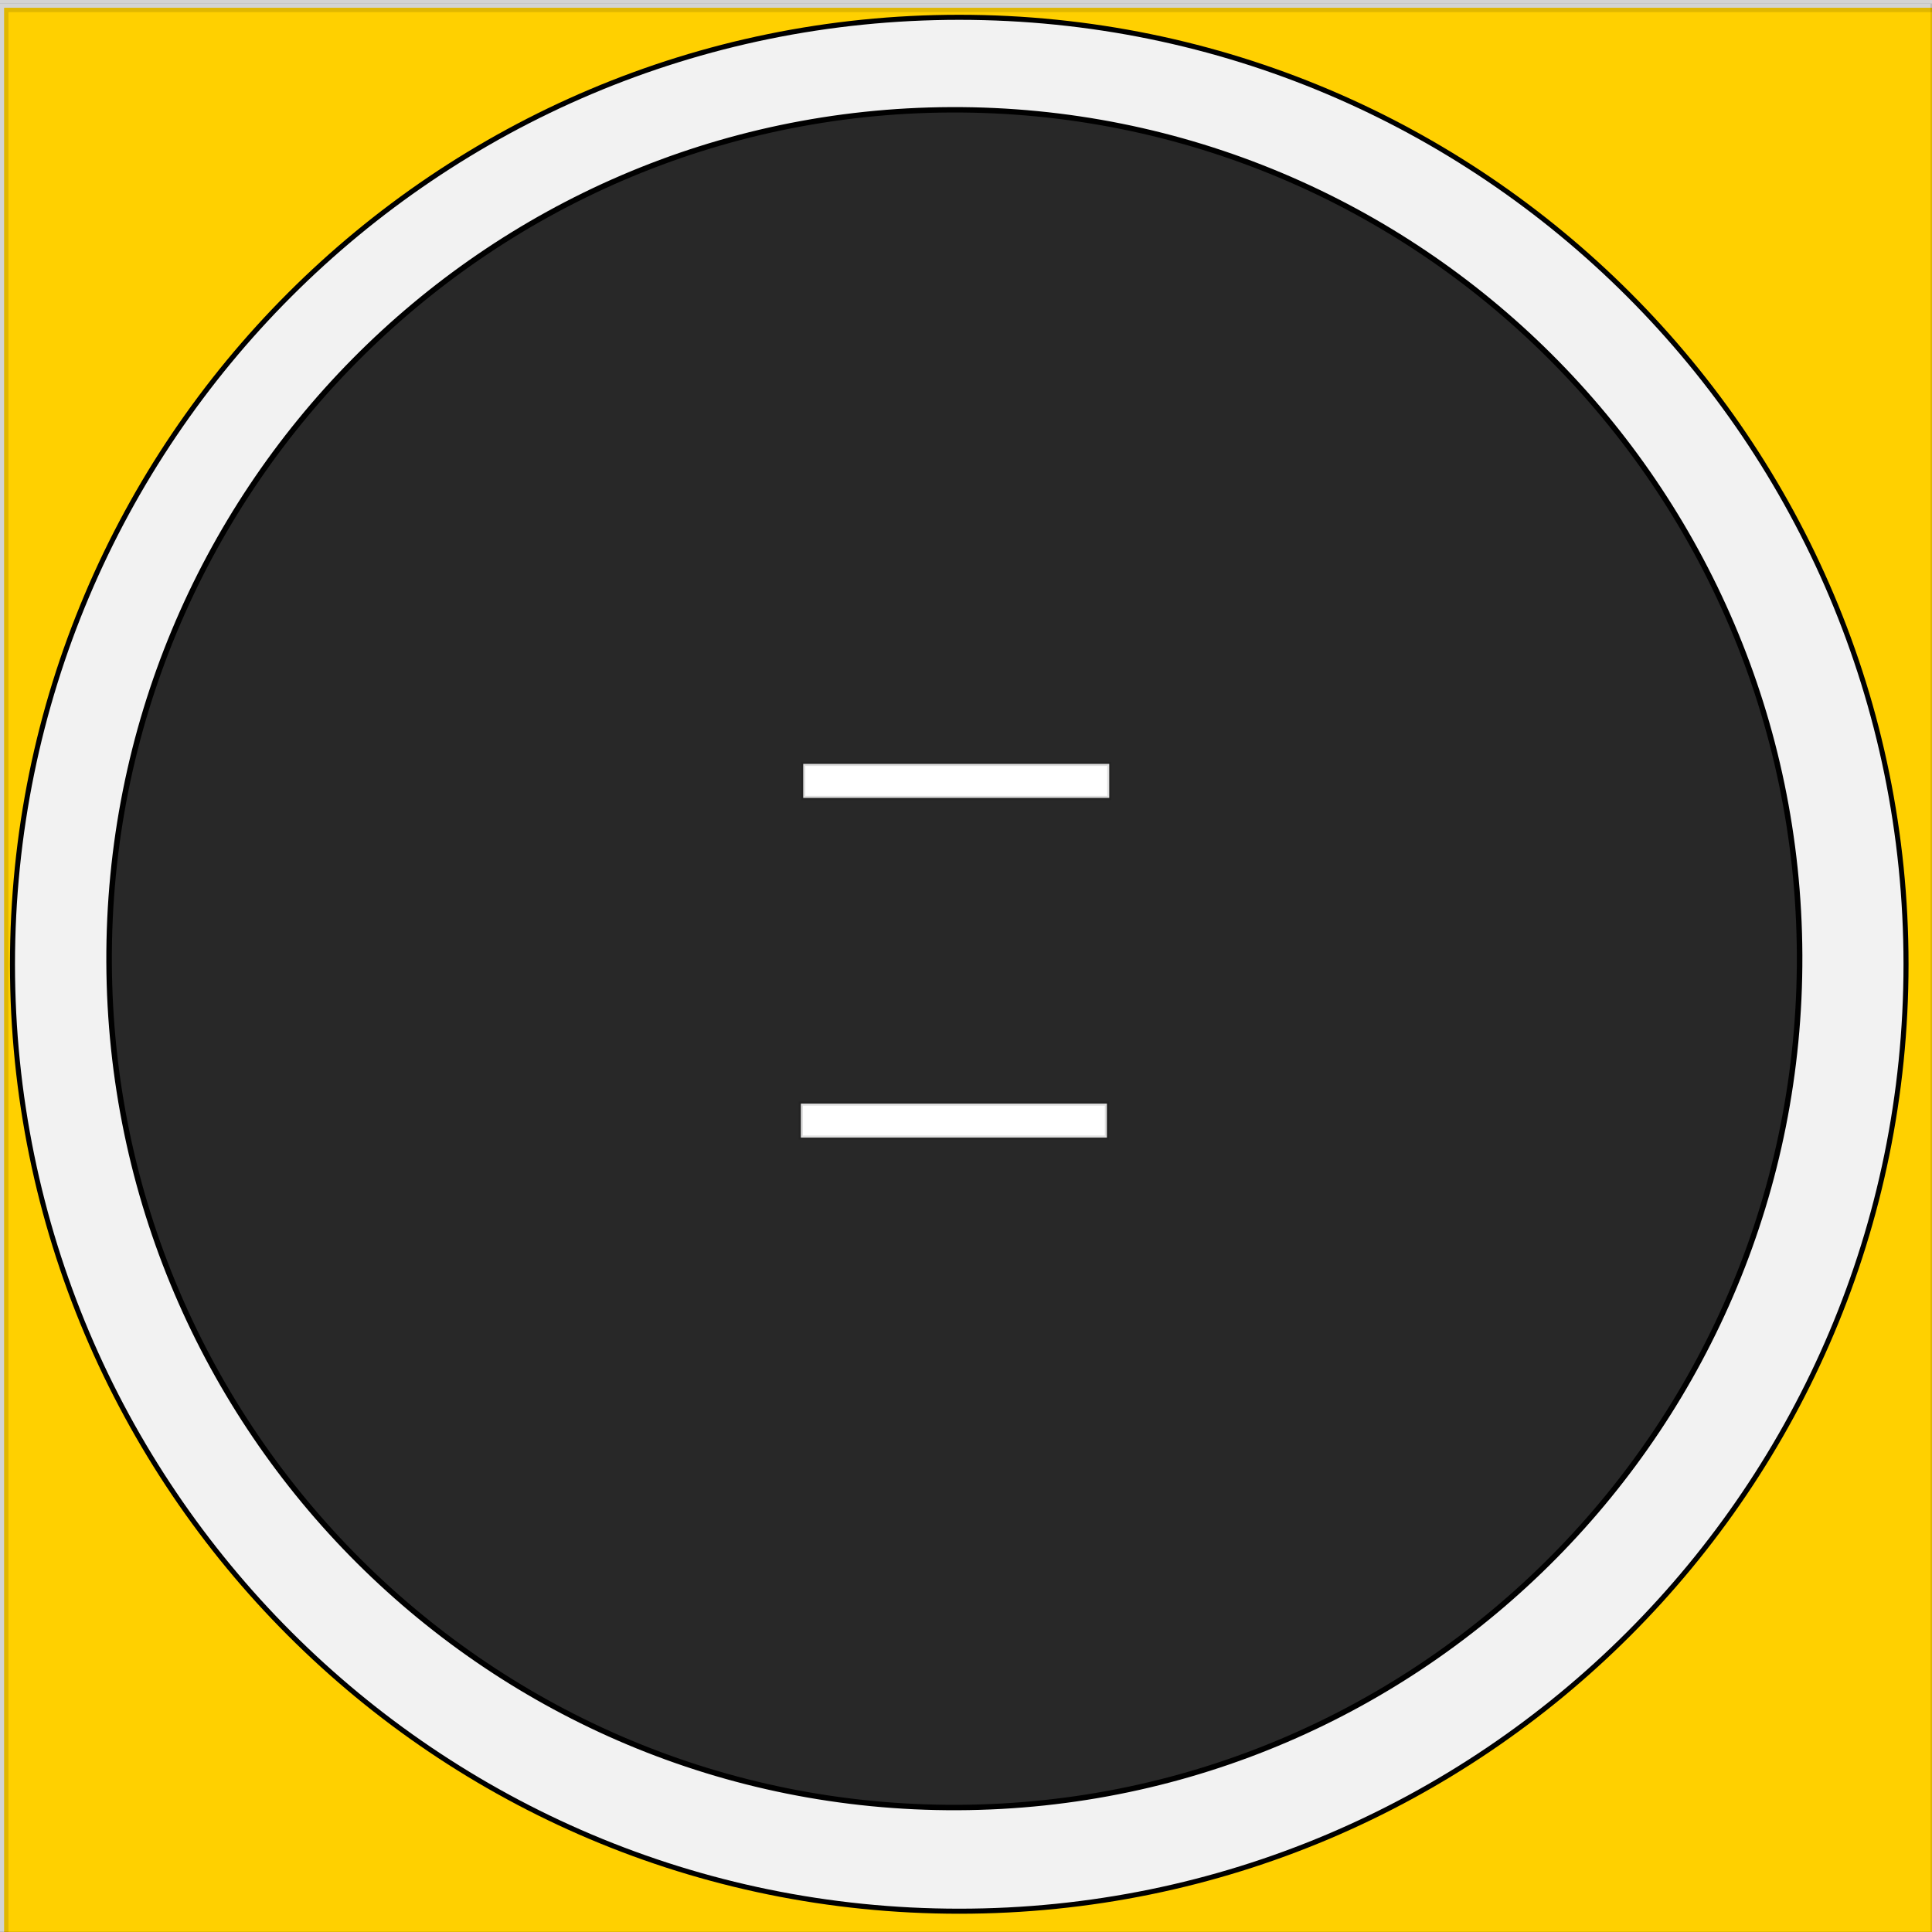
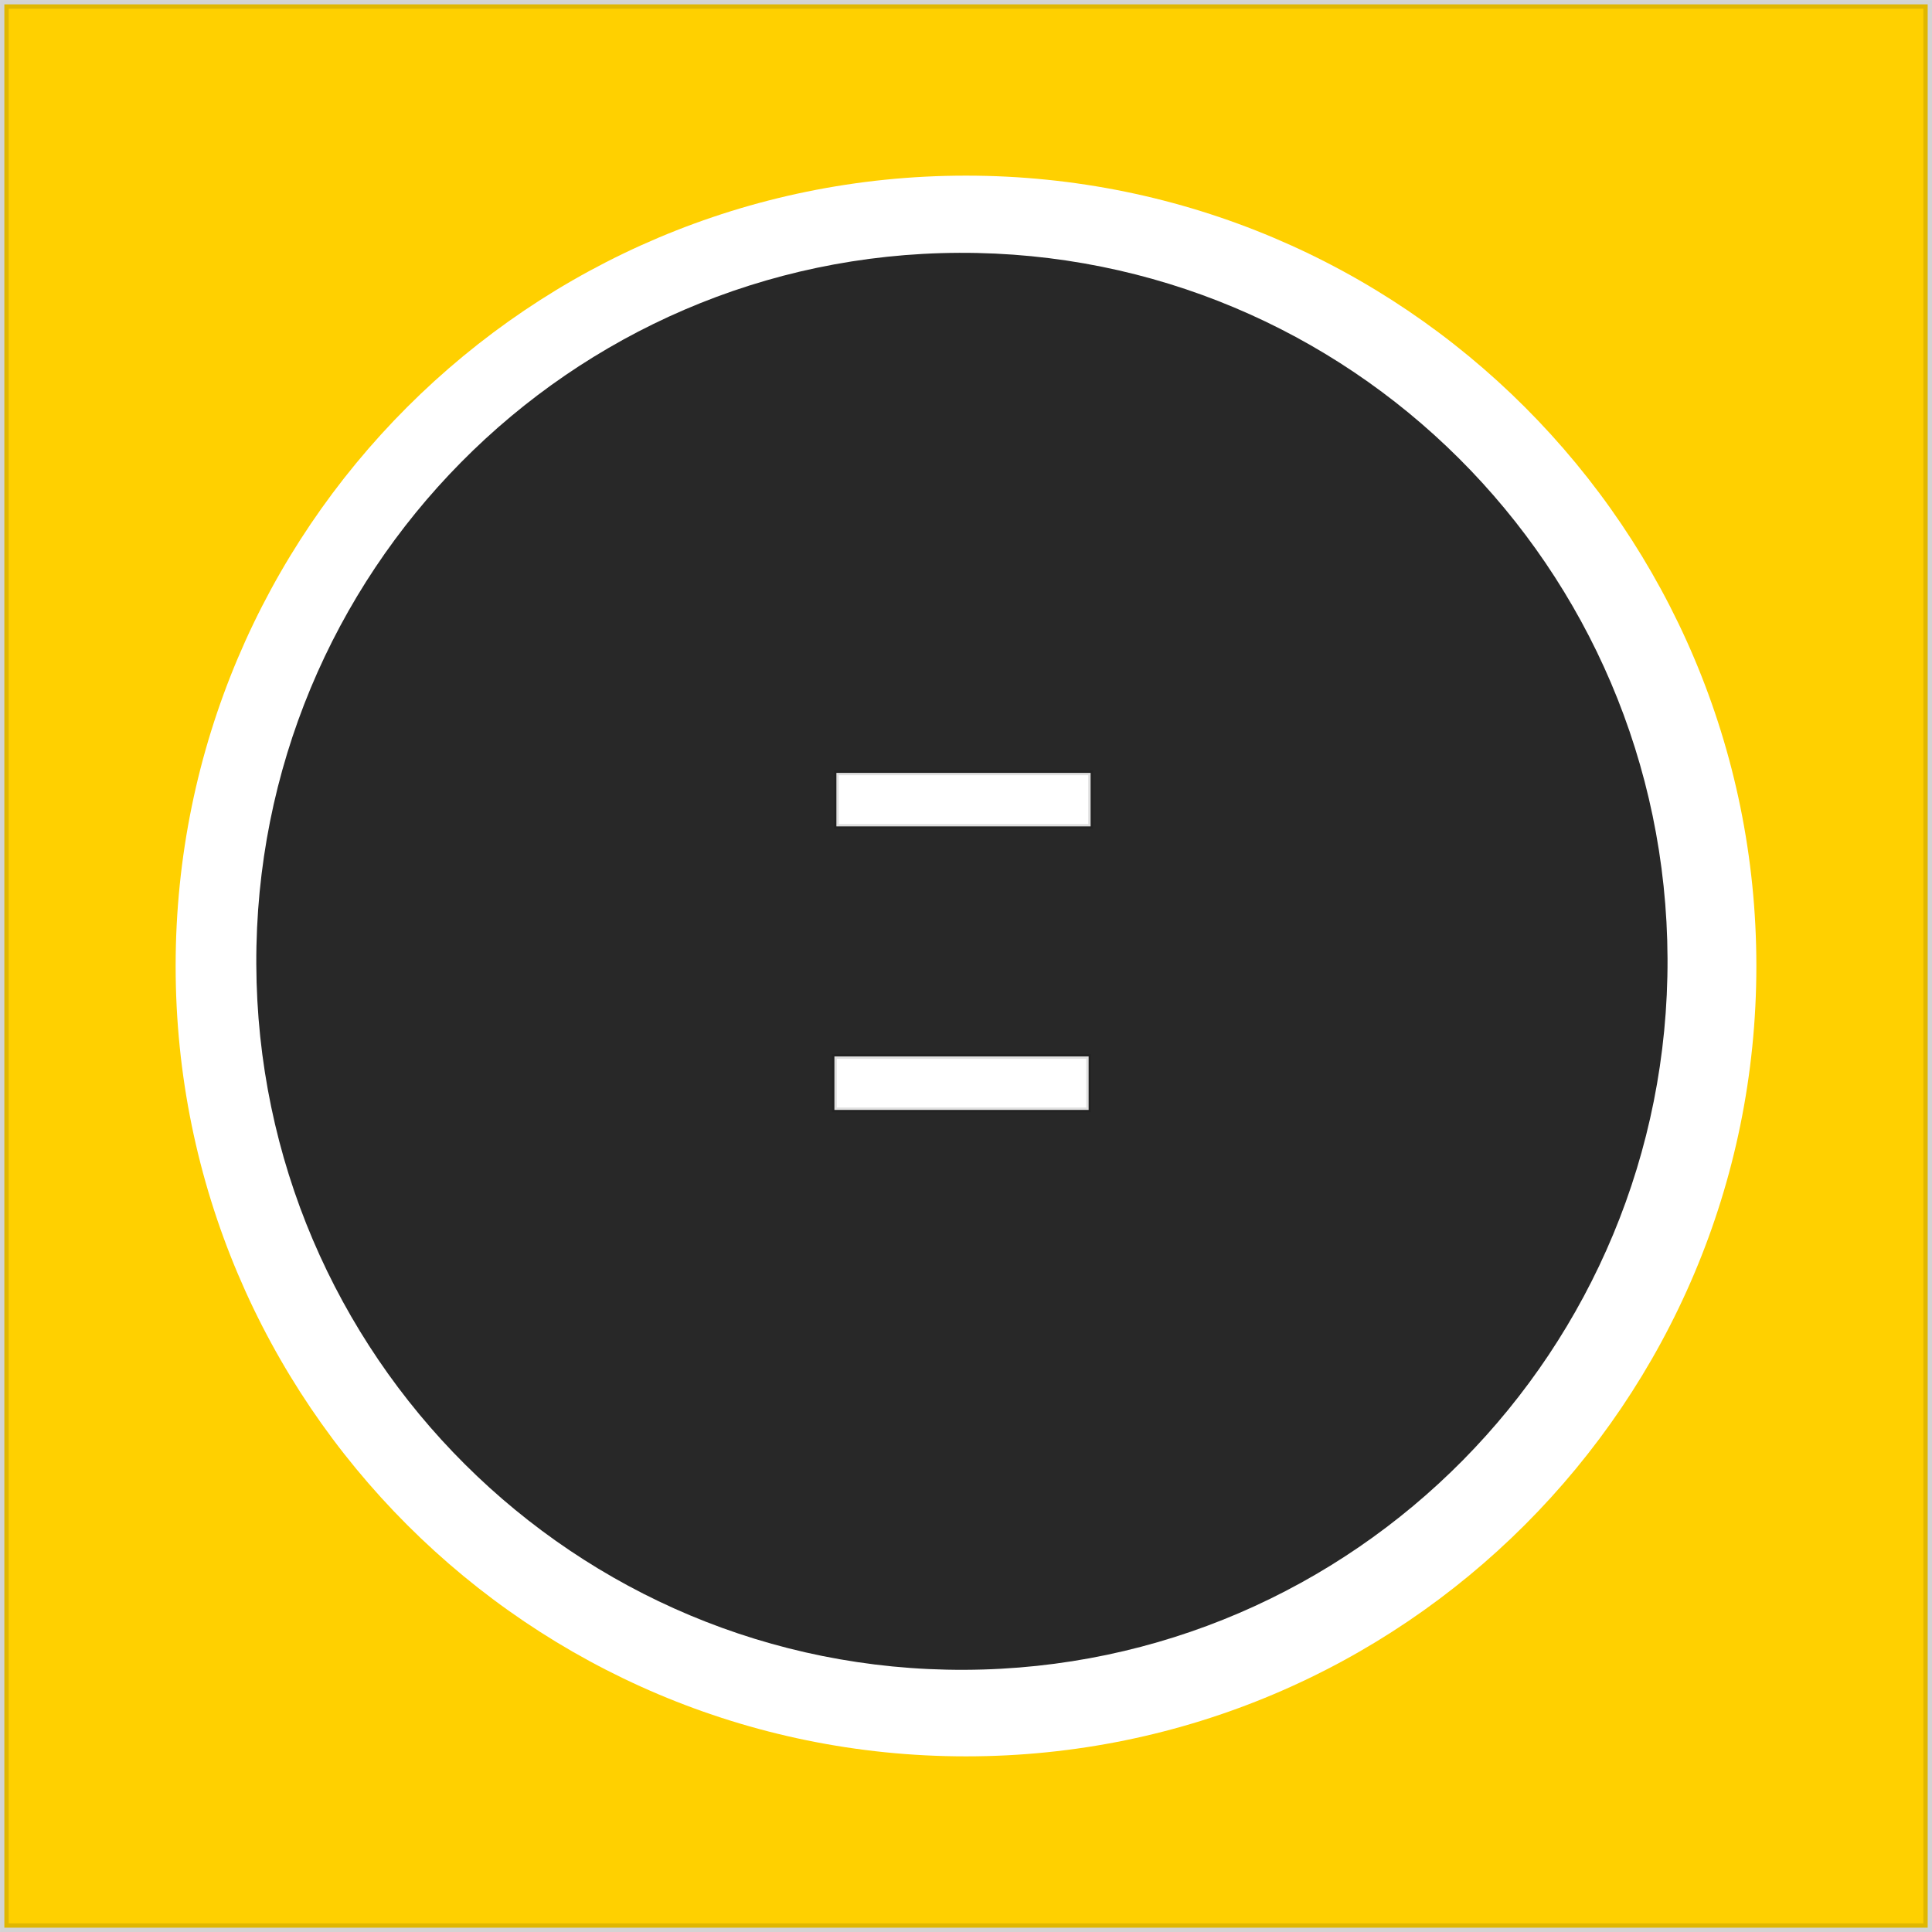
<svg xmlns="http://www.w3.org/2000/svg" width="55" height="55" id="svg2568" version="1.0">
  <defs id="defs2570">
    </defs>
  <g id="layer1">
-     <rect style="fill:#ffd000;fill-opacity:1;stroke:#000000;stroke-width:0.248;stroke-miterlimit:4;stroke-dasharray:none;stroke-opacity:0.122" id="rect3650" width="55.039" height="55.014" x="0.117" y="0.221" />
-     <rect style="fill:#ffd000;fill-opacity:0;stroke:#000000;stroke-width:0.249;stroke-miterlimit:4;stroke-dasharray:none;stroke-opacity:0.122" id="rect2513" width="55.251" height="55.125" x="-0.171" y="-0.017" />
-     <path style="fill:#f2f2f2;stroke:#000000;stroke-opacity:1" id="path2515" d="M 500.726,533.201 A 188.218,187.326 0 1 1 124.289,533.201 A 188.218,187.326 0 1 1 500.726,533.201 z" transform="matrix(0.143199,0,0,0.1439074,-17.44304,-49.2811)" />
-     <path style="fill:#282828;fill-rule:evenodd;stroke:#000000;stroke-width:1px;stroke-linecap:butt;stroke-linejoin:miter;stroke-opacity:1;fill-opacity:1" id="path2517" d="M 531.429,515.219 A 152.857,157.143 0 1 1 225.714,515.219 A 152.857,157.143 0 1 1 531.429,515.219 z" transform="matrix(0.1574191,-6.4408276e-4,6.1291099e-4,0.1537786,-32.74185,-51.69474)" />
-     <rect style="fill:#ffffff;stroke:#000000;stroke-width:0.117;stroke-opacity:0.122" id="rect2519" width="8.712" height="0.968" x="22.866" y="21.746" />
-     <rect style="fill:#ffffff;stroke:#000000;stroke-width:0.117;stroke-opacity:0.122" id="rect2521" width="8.712" height="0.968" x="22.799" y="31.417" />
+     <rect style="fill:#ffd000;fill-opacity:1;stroke:#000000;stroke-width:0.247;stroke-miterlimit:4;stroke-opacity:0.122;stroke-dasharray:none" id="rect3650" width="54.753" height="54.753" x="0.124" y="0.124" />
+     <g id="g3769" transform="matrix(1.029586,0,0,1.027054,26.45246,0.2689759)">
+       <path transform="matrix(0.116107,0,0,0.1169474,-35.26687,-35.8428)" d="m 500.726,533.201 c 0,103.457 -84.268,187.326 -188.218,187.326 -103.95,0 -188.218,-83.869 -188.218,-187.326 0,-103.457 84.268,-187.326 188.218,-187.326 103.95,0 188.218,83.869 188.218,187.326 z" id="path2515" style="fill:#ffffff;stroke:none" />
+       <path transform="matrix(0.1276368,-5.2341878e-4,4.9695352e-4,0.1249694,-47.67128,-37.80427)" d="m 531.429,515.219 c 0,86.788 -68.436,157.143 -152.857,157.143 -84.421,0 -152.857,-70.355 -152.857,-157.143 0,-86.788 68.436,-157.143 152.857,-157.143 84.421,0 152.857,70.355 152.857,157.143 z" id="path2517" style="fill:#282828;fill-opacity:1;fill-rule:evenodd;stroke:none" />
+       <rect y="21.161" x="-2.566" height="1.483" width="7.029" id="rect2519" style="fill:#ffffff;stroke:#000000;stroke-width:0.131;stroke-opacity:0.122" />
+       <rect y="29.02" x="-2.621" height="1.483" width="7.029" id="rect2521" style="fill:#ffffff;stroke:#000000;stroke-width:0.131;stroke-opacity:0.122" />
+     </g>
  </g>
</svg>
